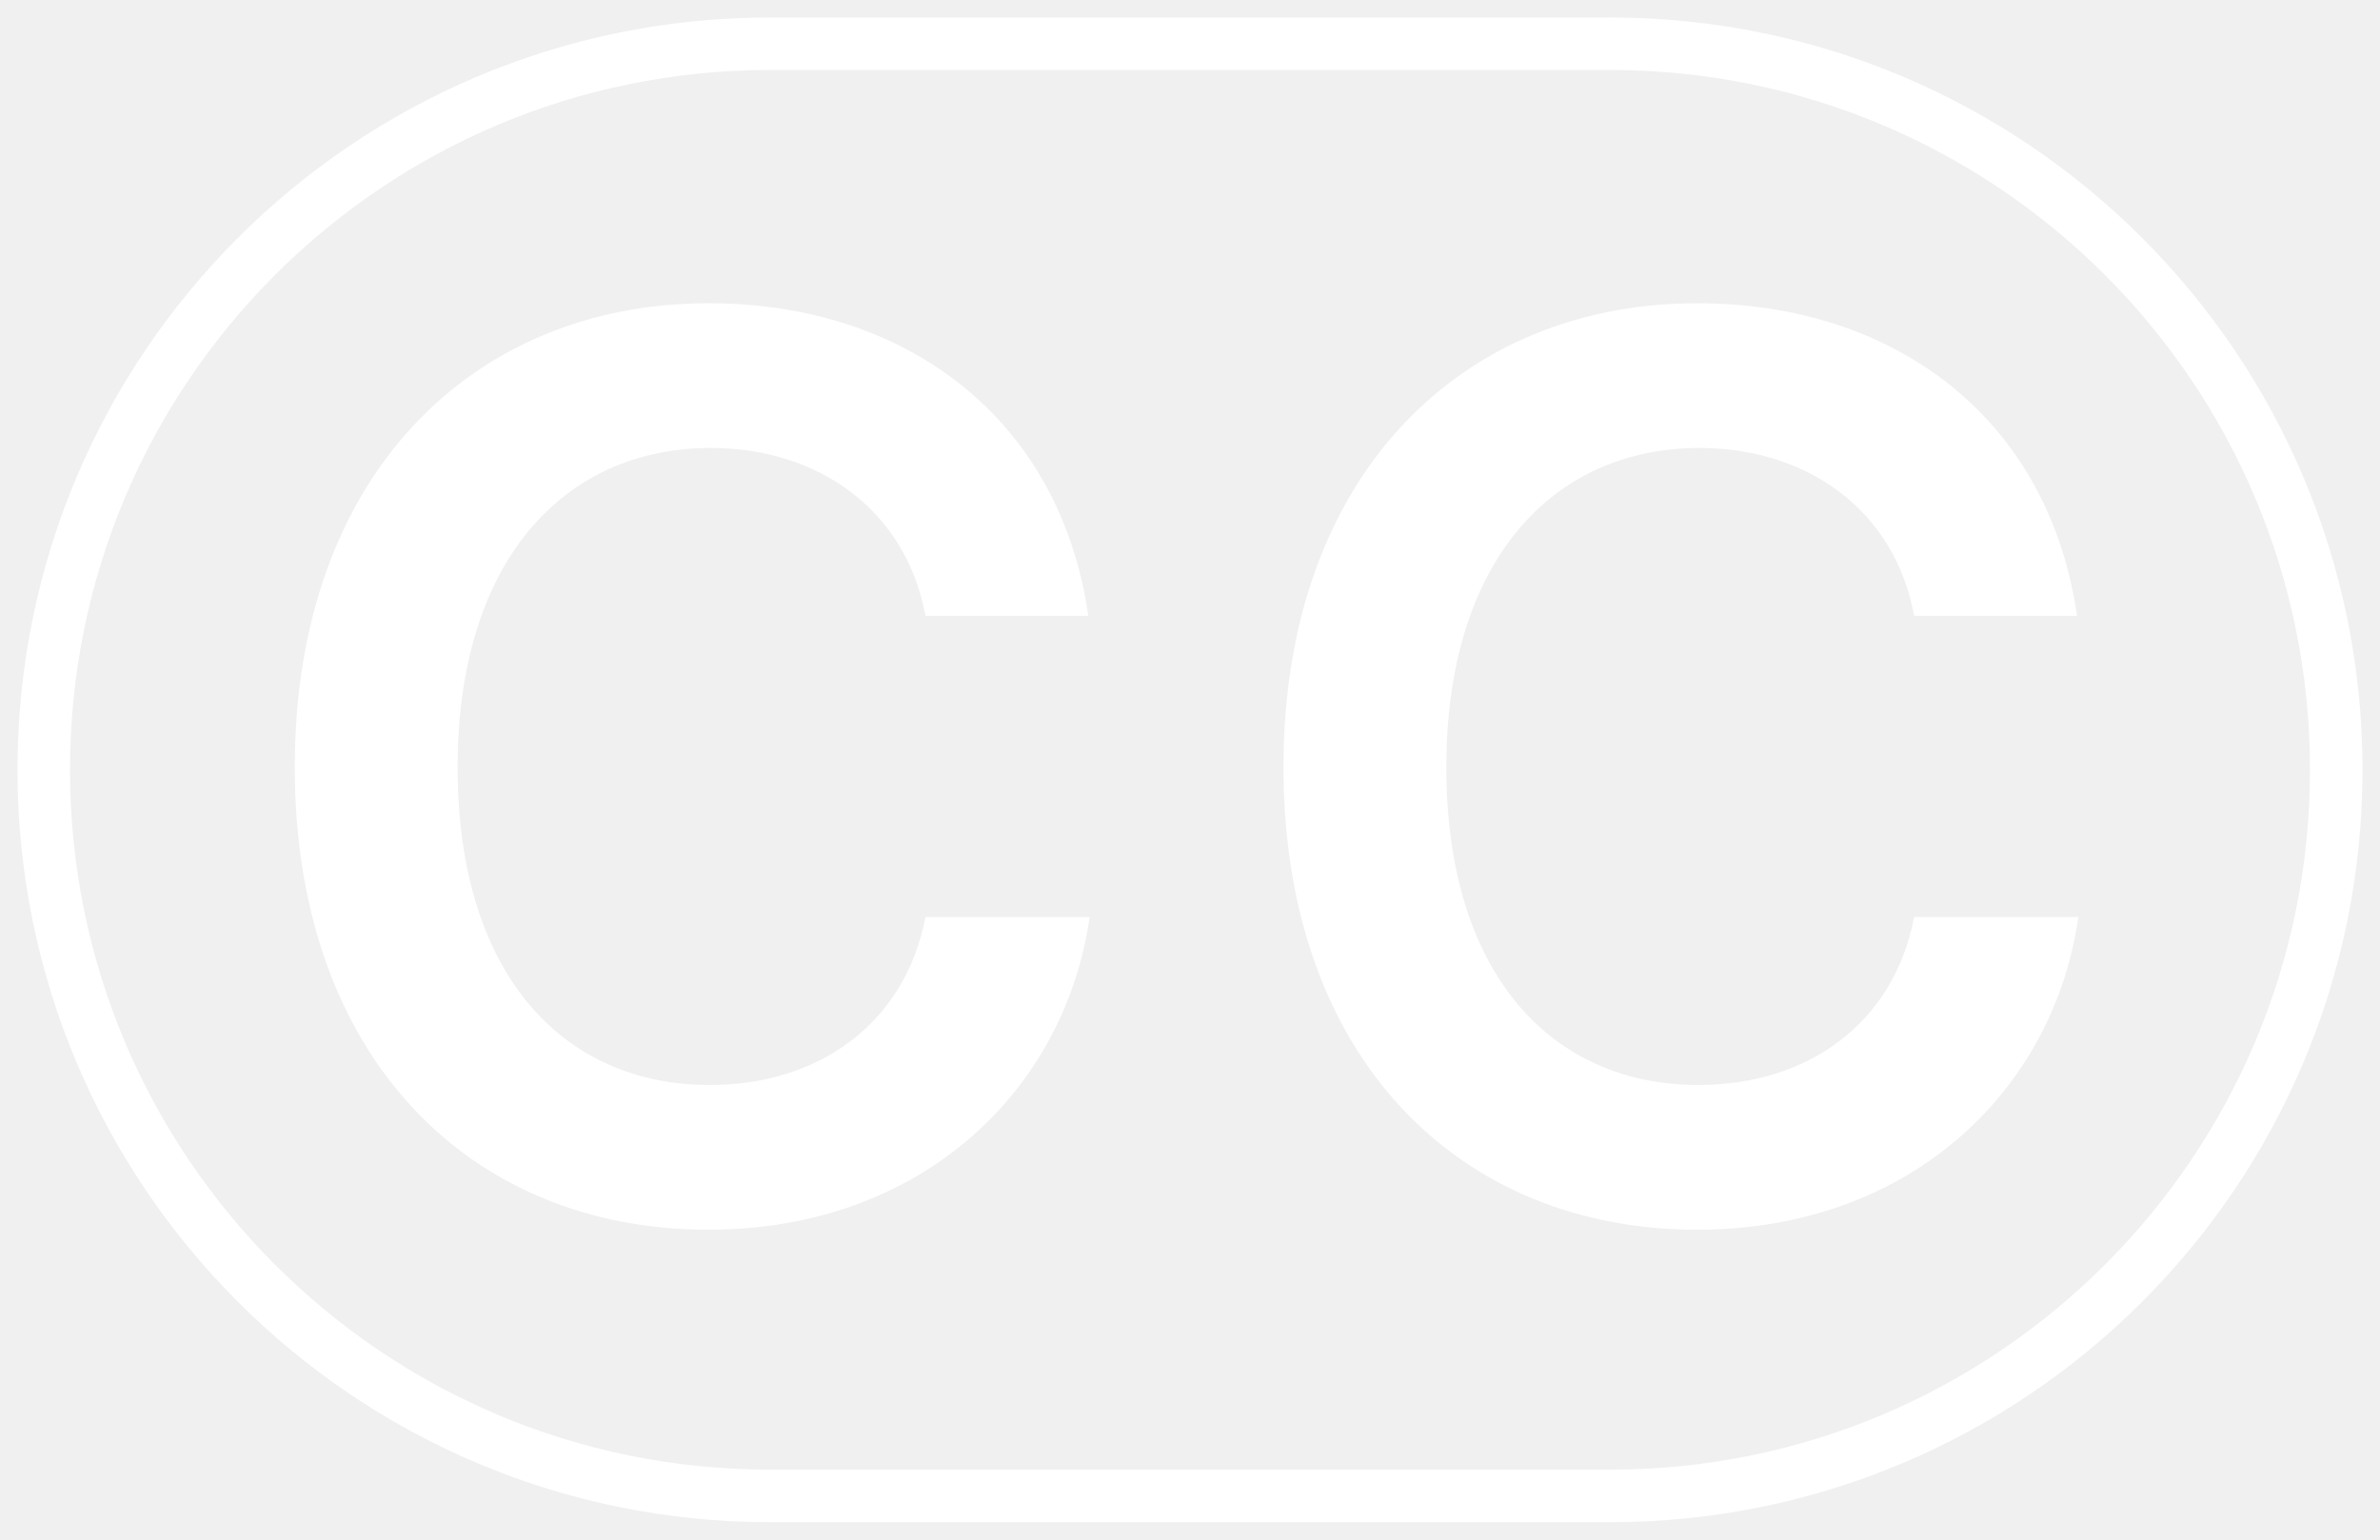
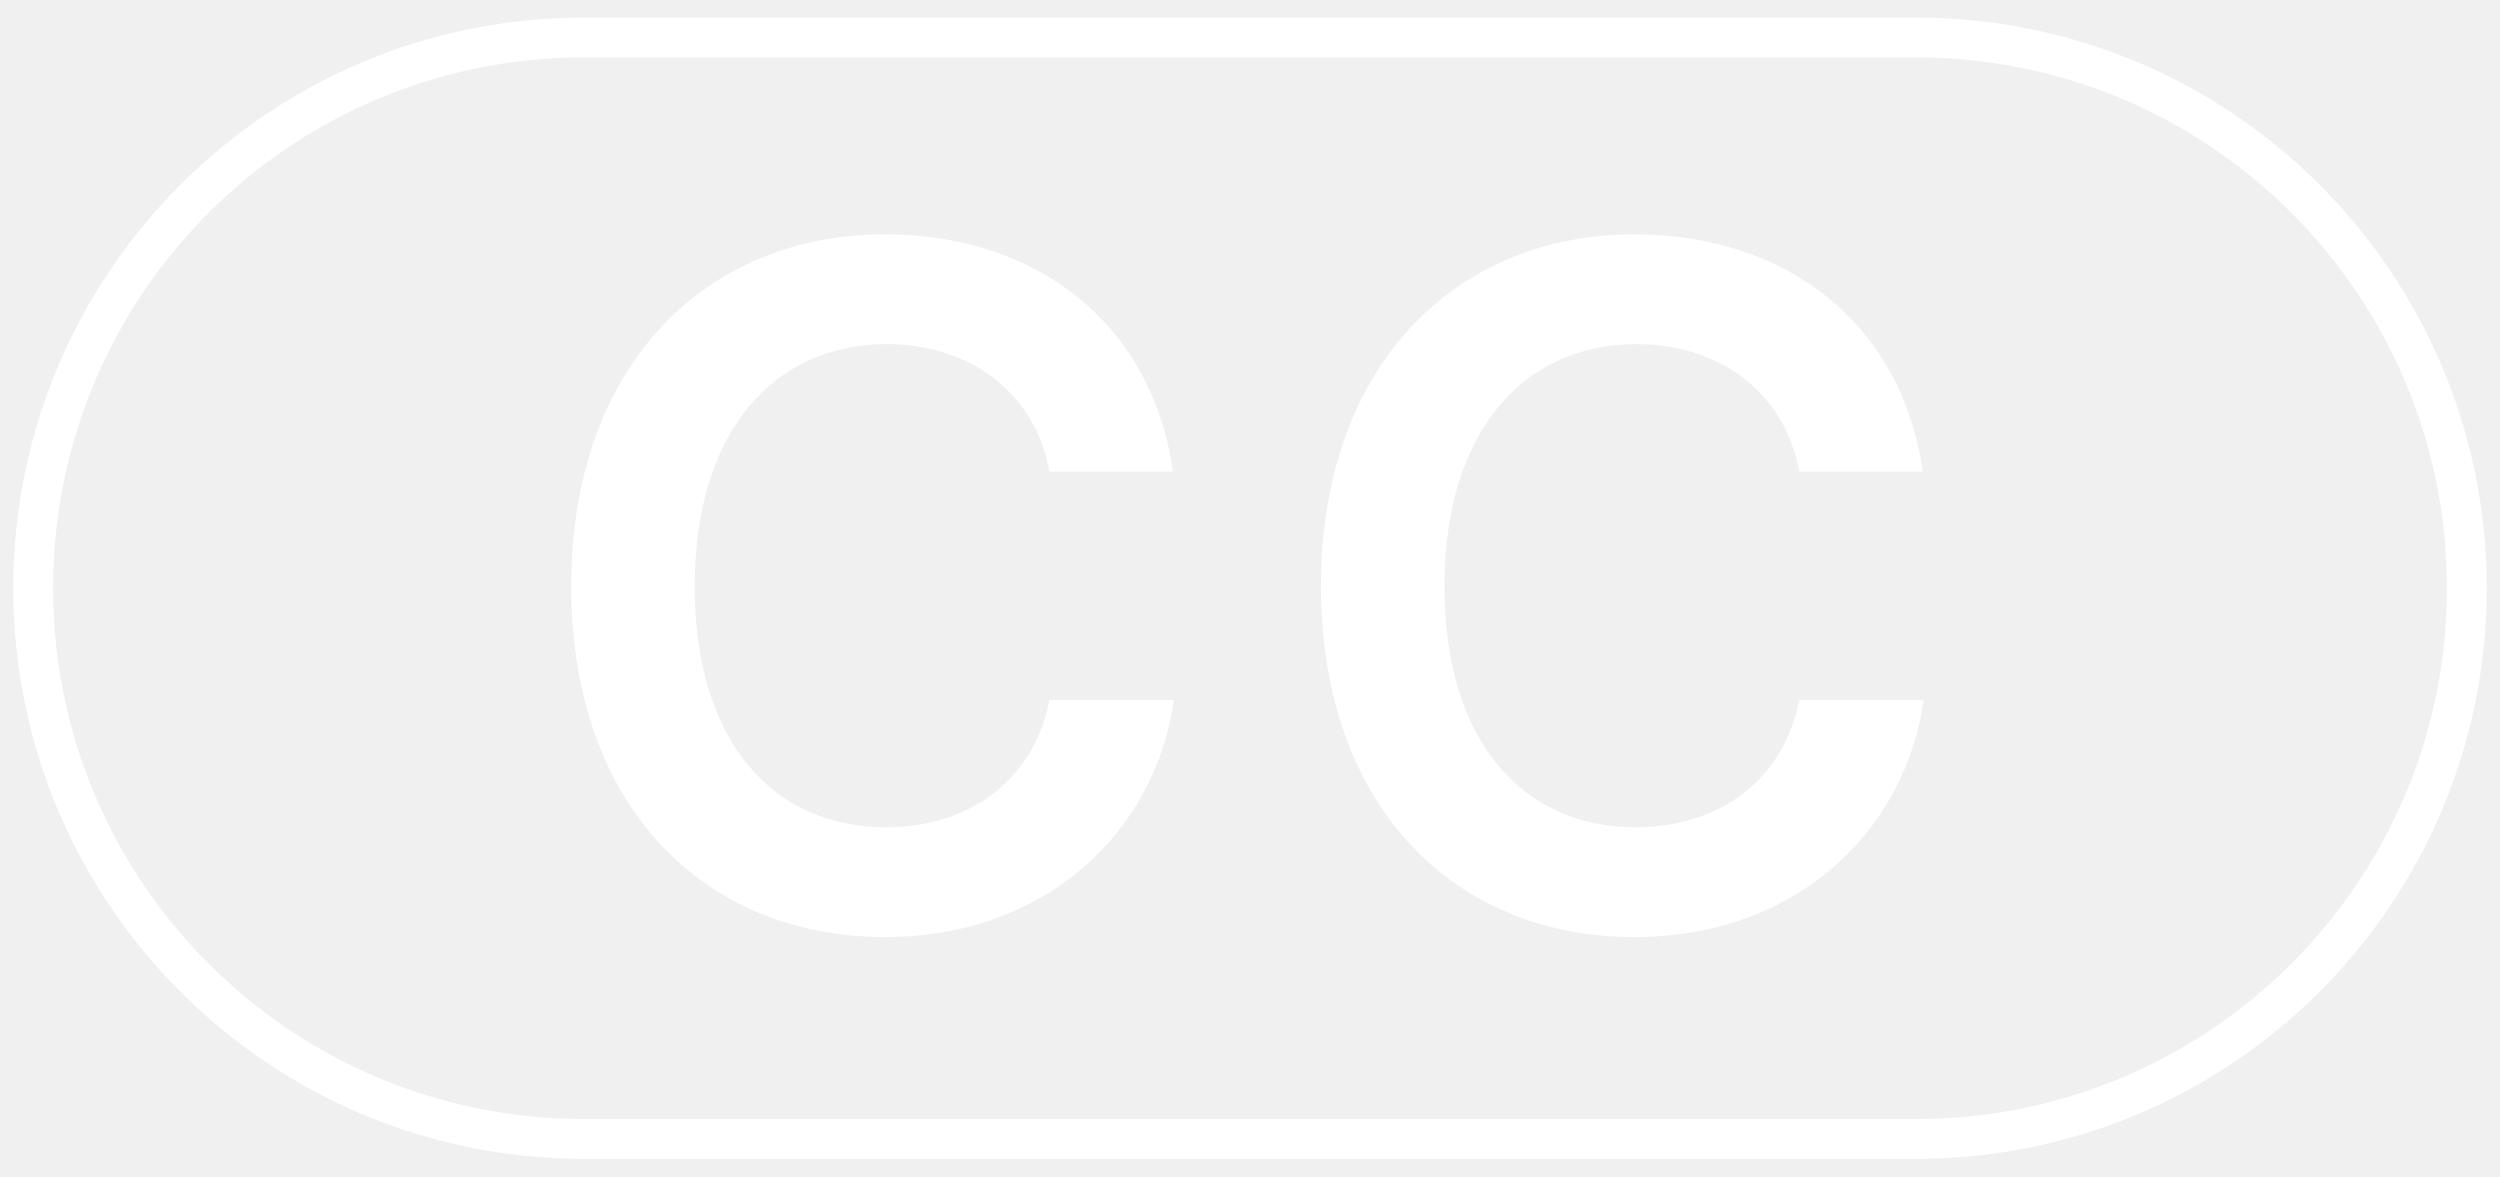
- <svg xmlns="http://www.w3.org/2000/svg" width="68" height="44" viewBox="0 0 68.00 44.0">
-   <rect x="1.25" y="1.25" width="65.5" height="41.5" rx="20.75" fill="none" stroke="#fff" stroke-width="1.5" />
-   <g transform="translate(-35.89,-29.59) scale(2.3633)">
-     <text x="18" y="27.25" font-family="Inter, Arial, Helvetica, sans-serif" font-weight="600" font-size="15" letter-spacing="0.9" fill="#fff">CC</text>
+ <svg xmlns="http://www.w3.org/2000/svg" width="374" height="176" viewBox="0 0 94.193 44.0">
+   <rect x="1.25" y="1.25" width="91.693" height="41.5" rx="20.75" fill="none" stroke="#fff" stroke-width="1.5" />
+   <g transform="translate(13.10,0)">
+     <g transform="translate(-35.89,-29.59) scale(2.3633)">
+       <text x="18" y="27.25" font-family="Inter, Arial, Helvetica, sans-serif" font-weight="600" font-size="15" letter-spacing="0.9" fill="#fff">CC</text>
+     </g>
  </g>
</svg>
